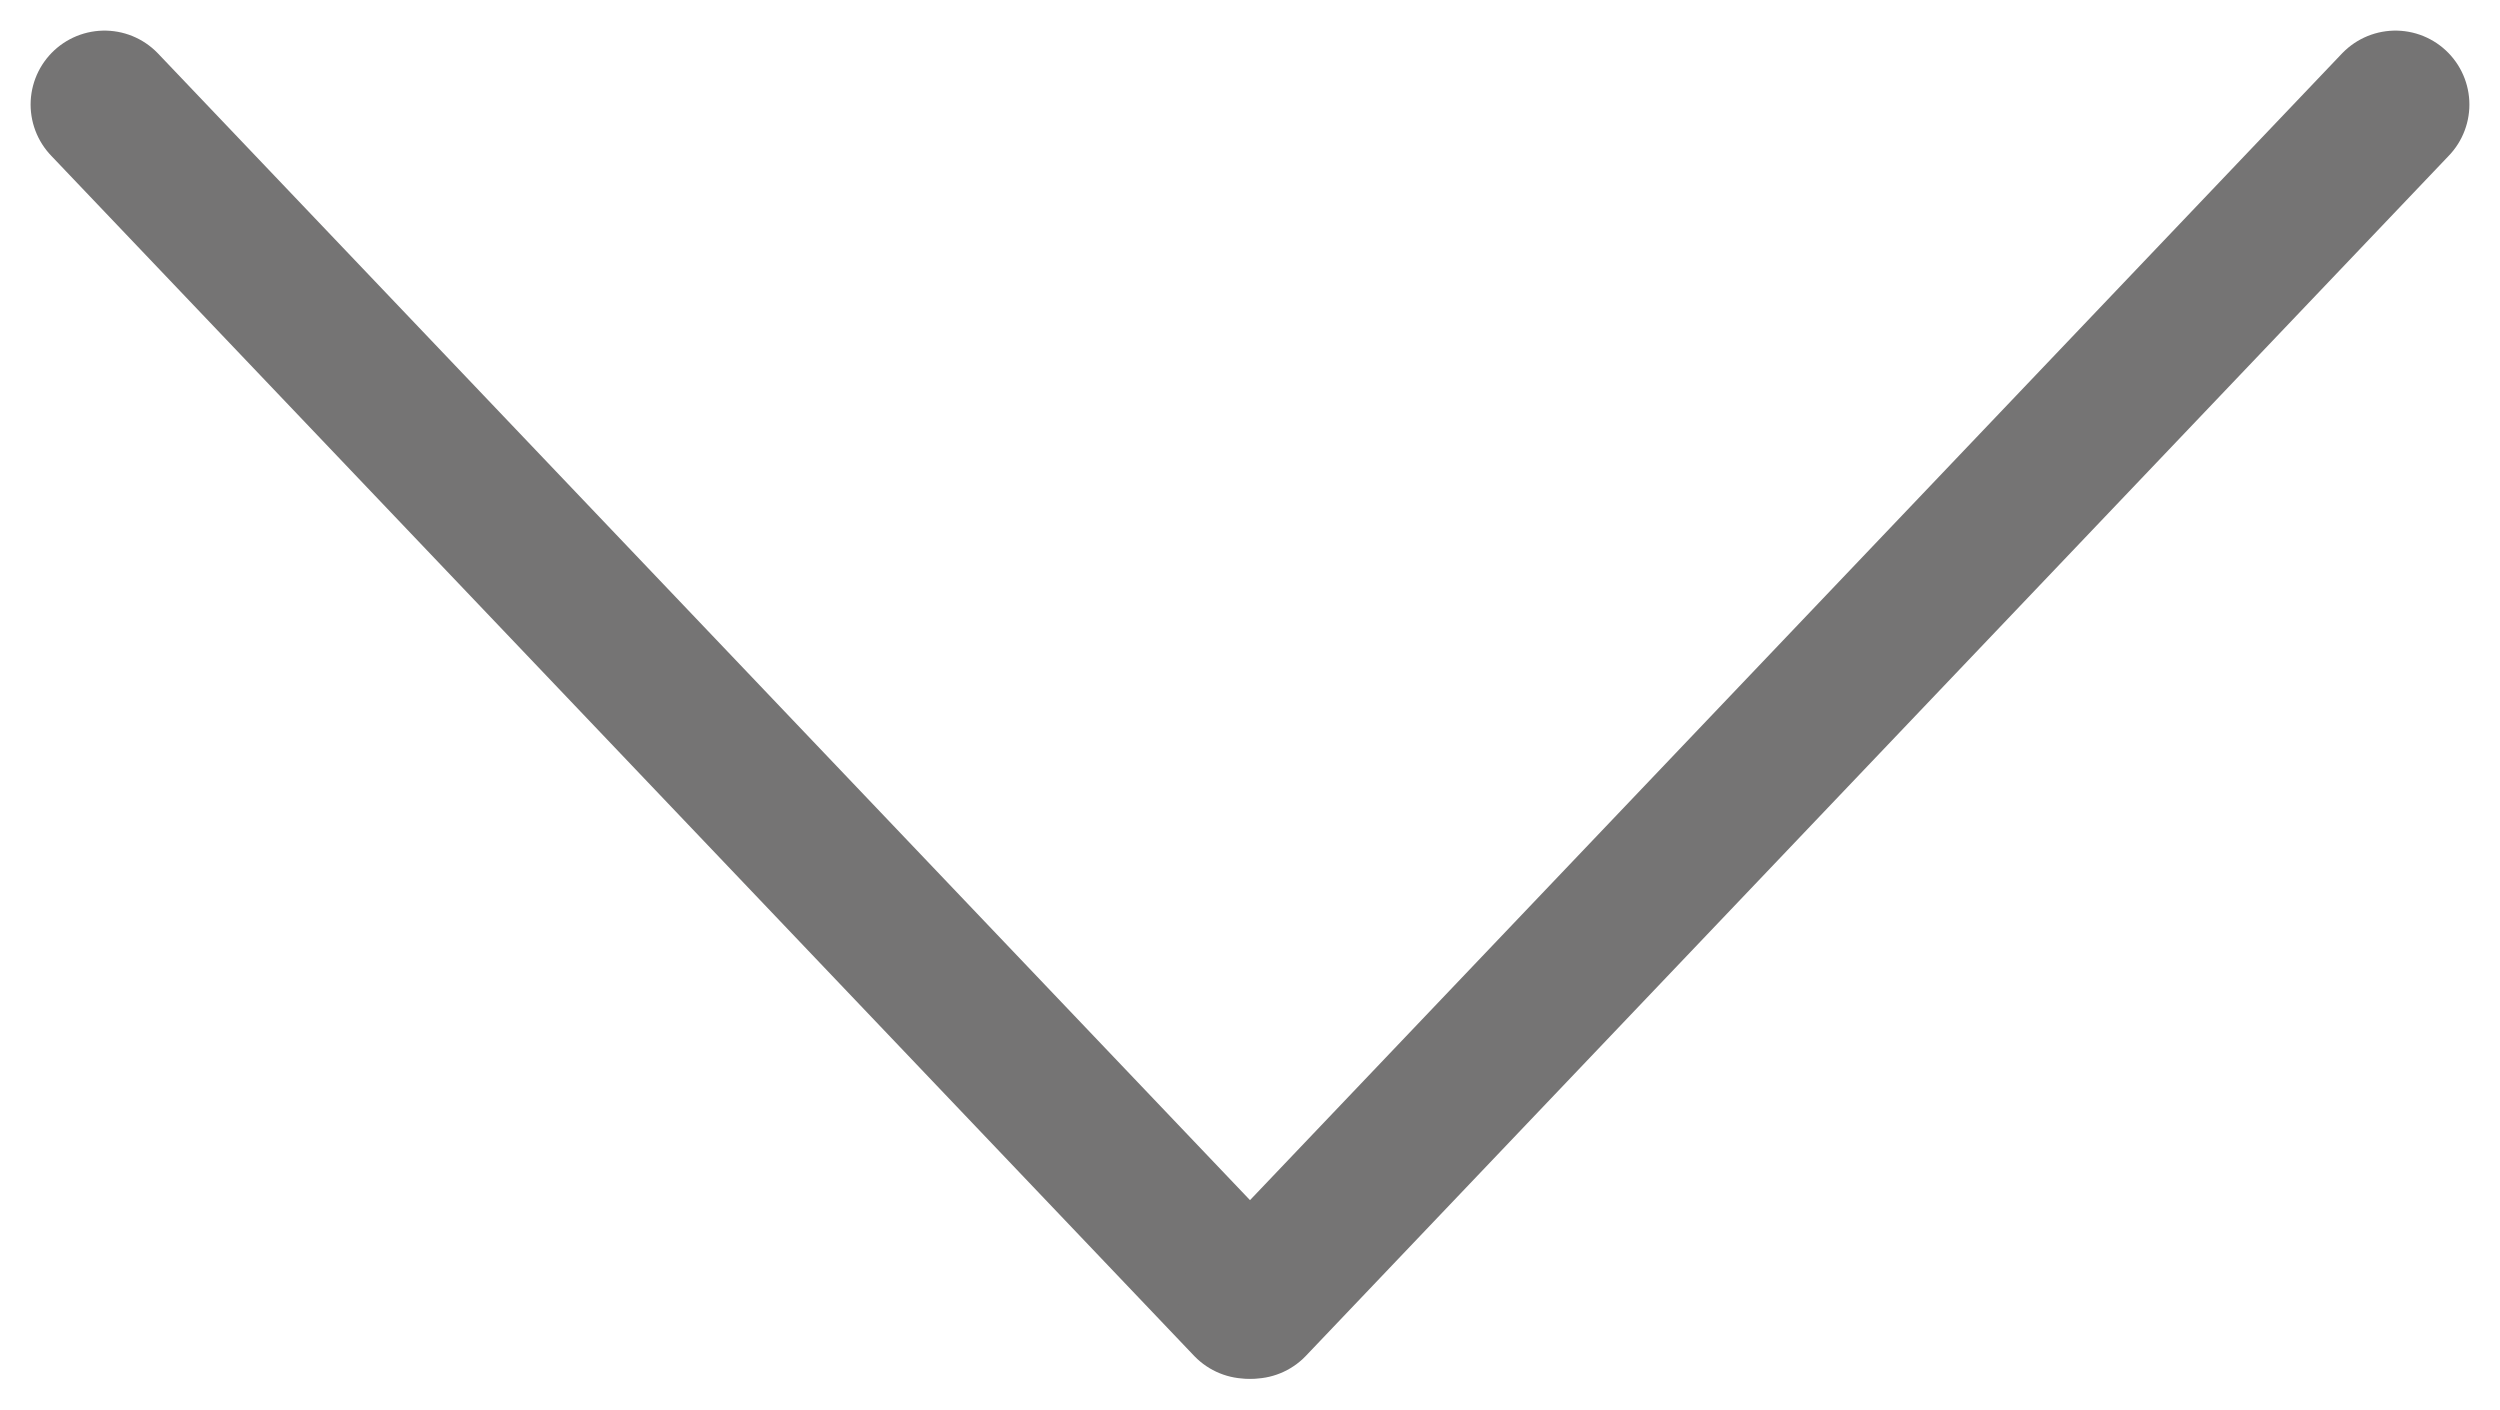
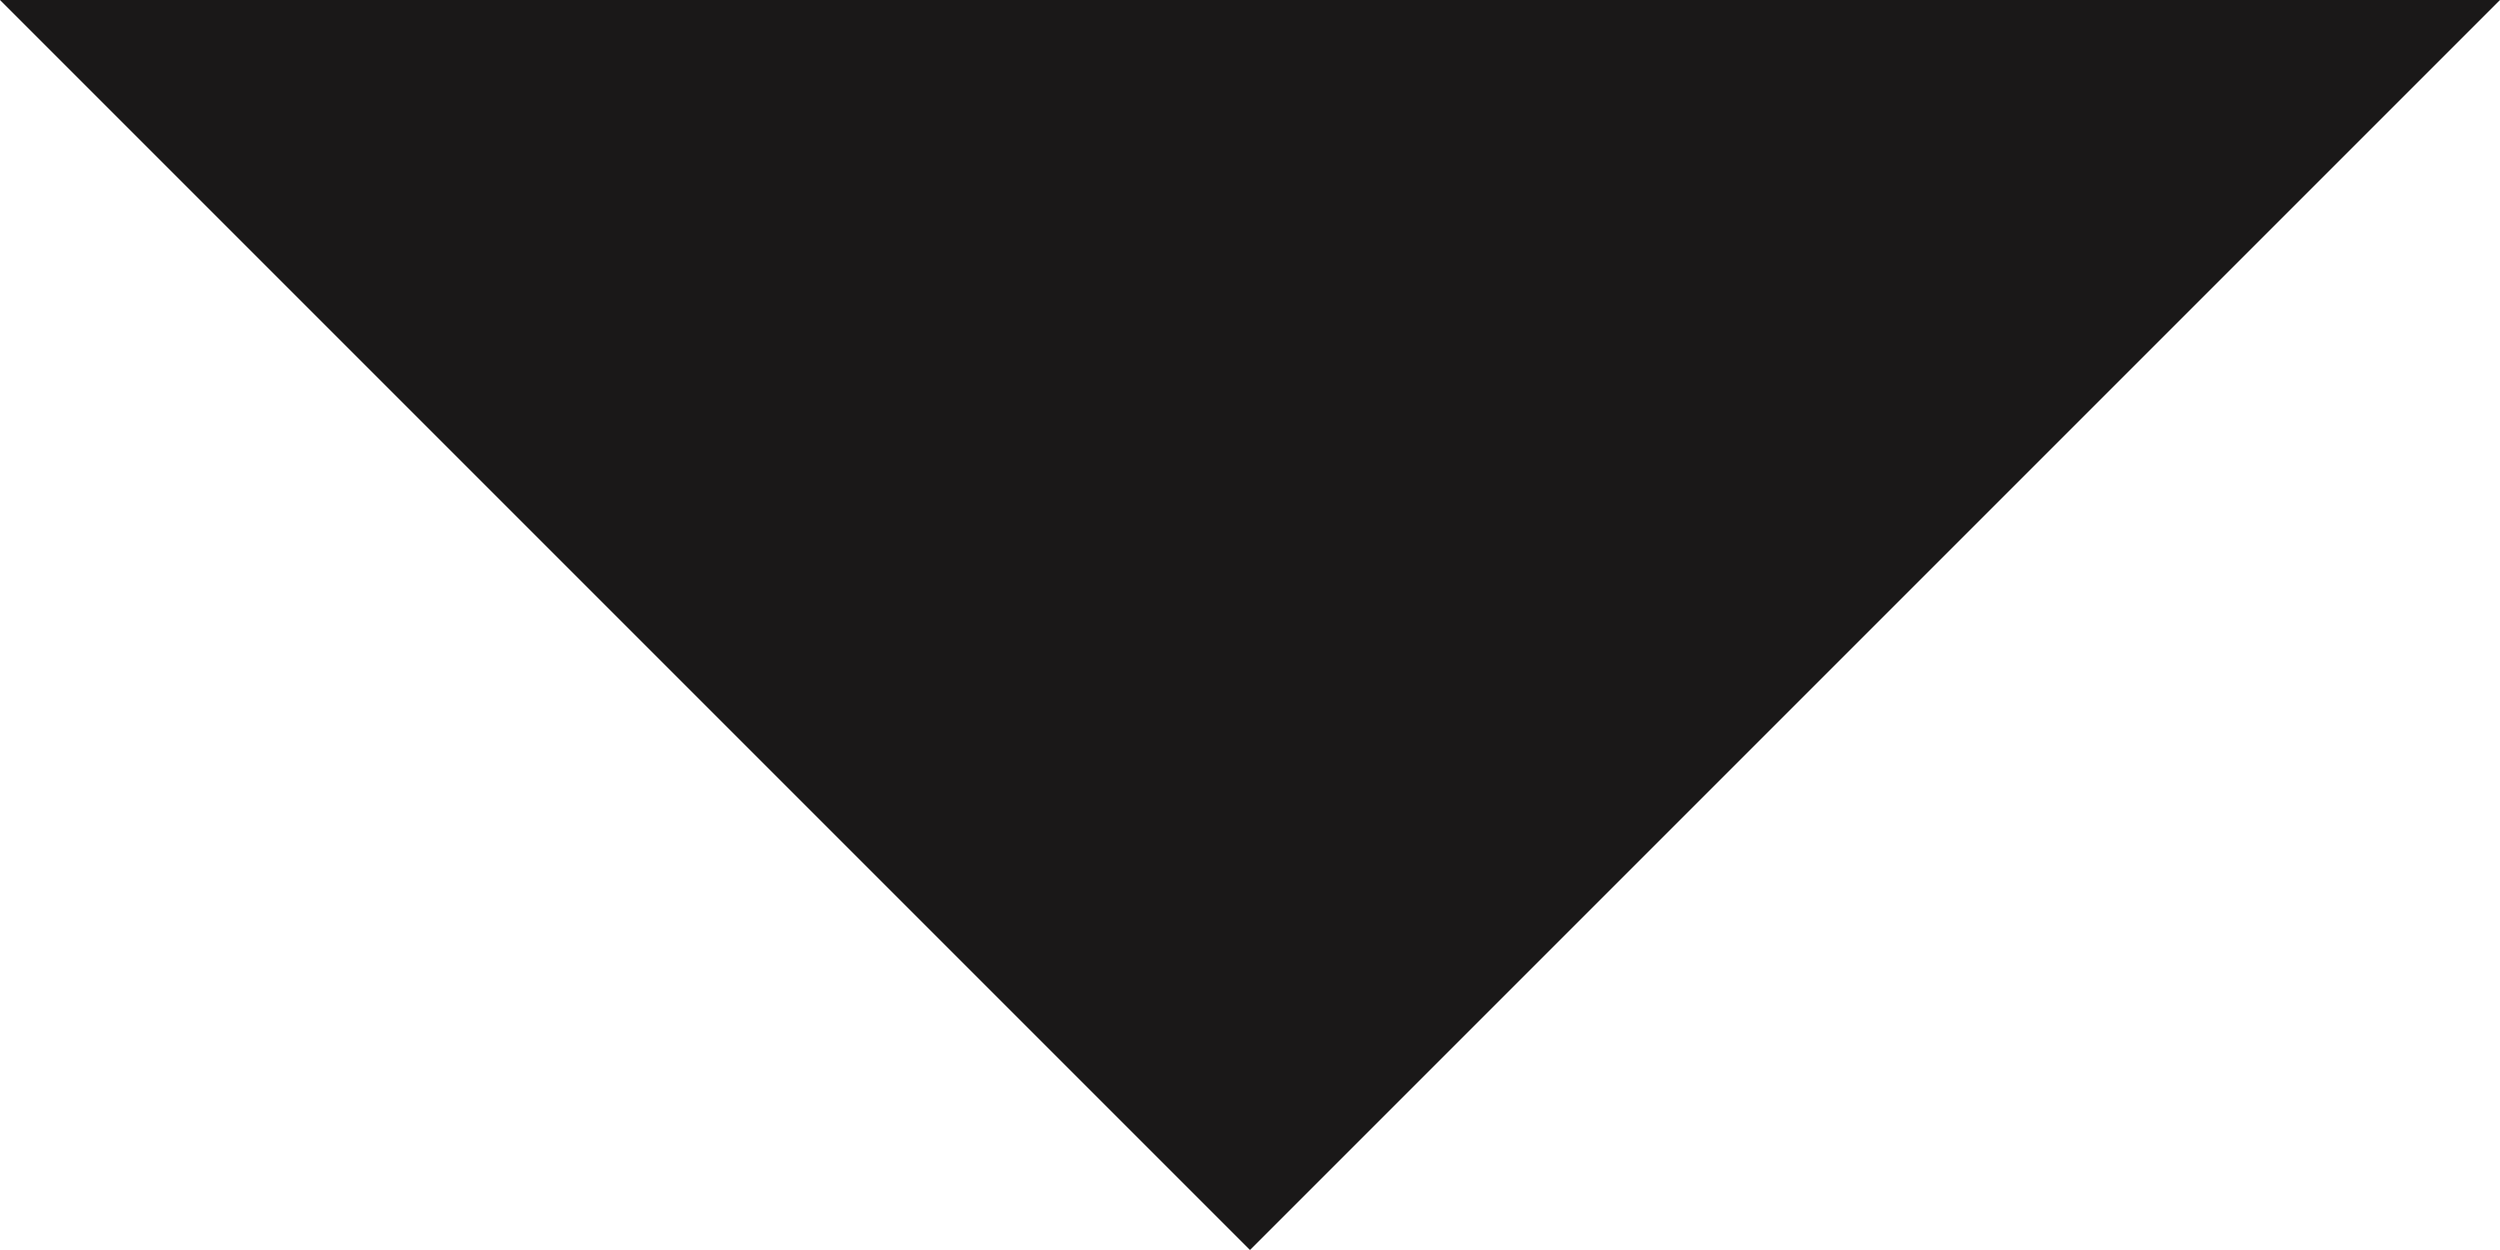
- <svg xmlns="http://www.w3.org/2000/svg" width="16.909" height="9.532" viewBox="0 0 16.909 9.532">
-   <g id="Сгруппировать_11" data-name="Сгруппировать 11" transform="translate(-456.545 -448.599)">
-     <line id="Линия_1" data-name="Линия 1" x2="7.731" y2="8.118" transform="translate(457.252 449.306)" fill="none" stroke="#757474" stroke-linecap="round" stroke-linejoin="round" stroke-width="1" />
-     <line id="Линия_2" data-name="Линия 2" x1="7.731" y2="8.118" transform="translate(465.016 449.306)" fill="none" stroke="#757474" stroke-linecap="round" stroke-linejoin="round" stroke-width="1" />
-   </g>
+ <svg xmlns="http://www.w3.org/2000/svg" width="9" height="4.5" viewBox="0 0 9 4.5">
+   <path id="Контур_118" data-name="Контур 118" d="M2605.708,871.677l-2.25-2.25-2.25-2.25h9l-2.25,2.25Z" transform="translate(-2601.208 -867.177)" fill="#1a1818" />
</svg>
